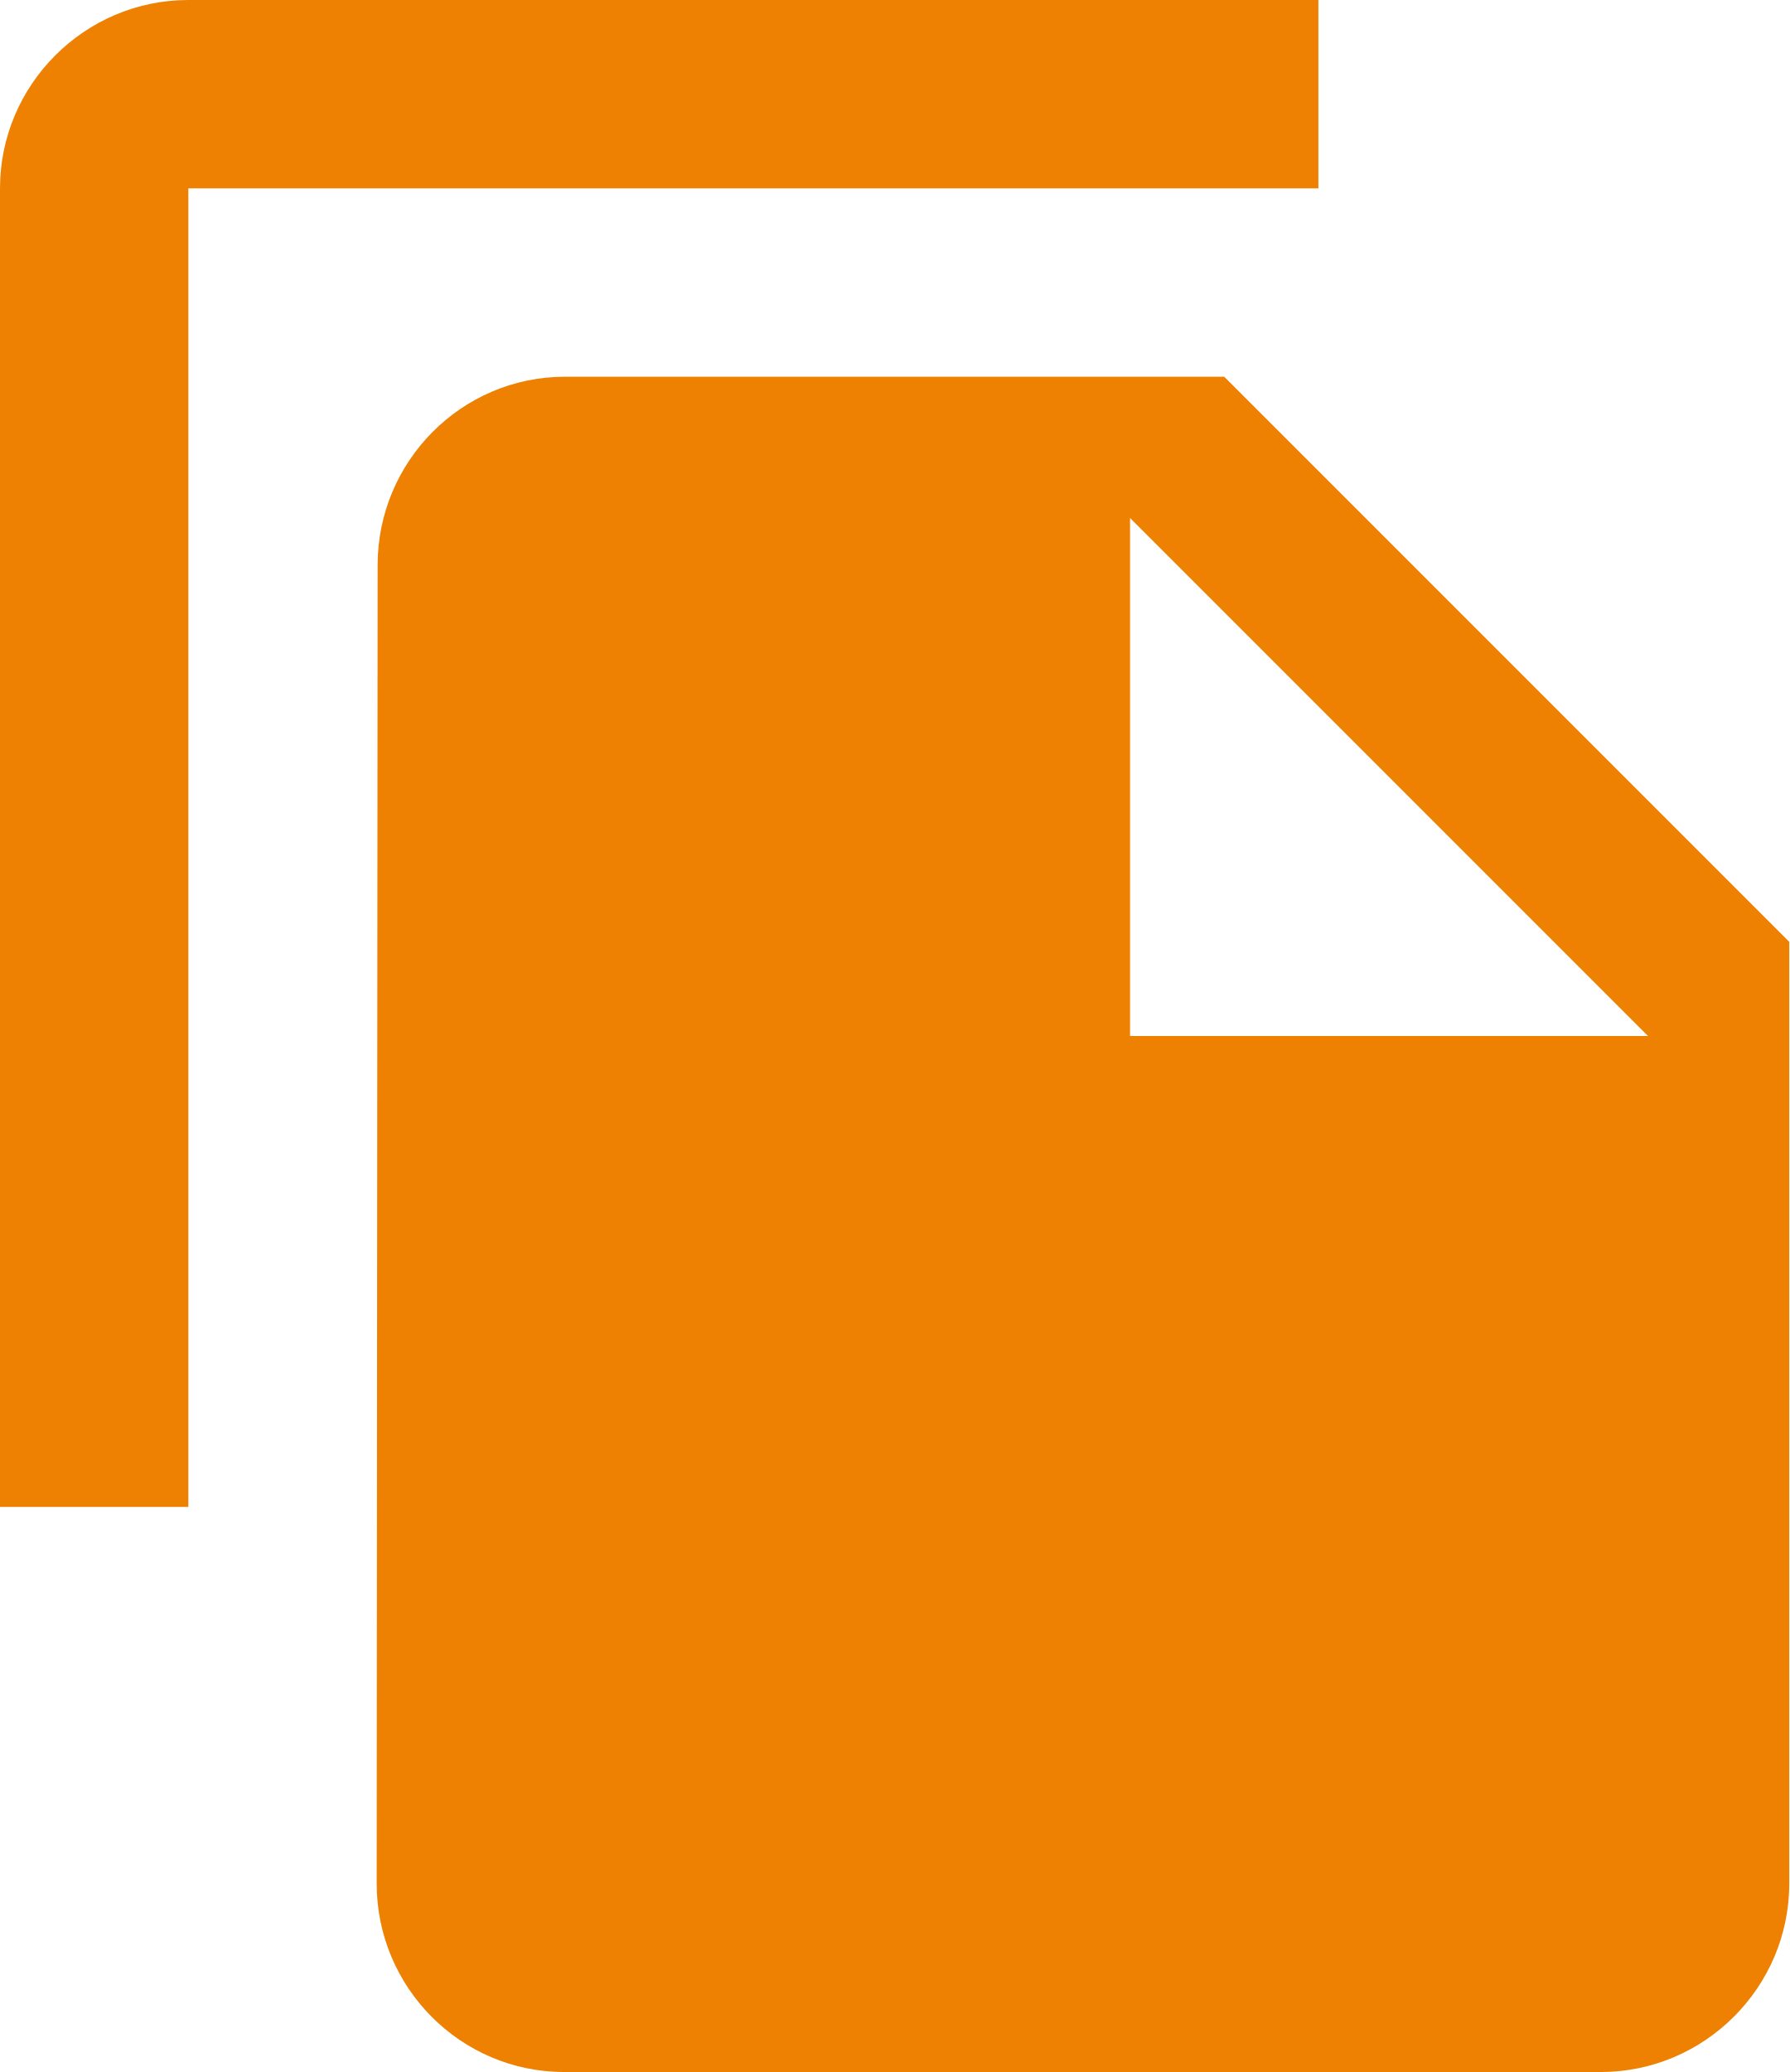
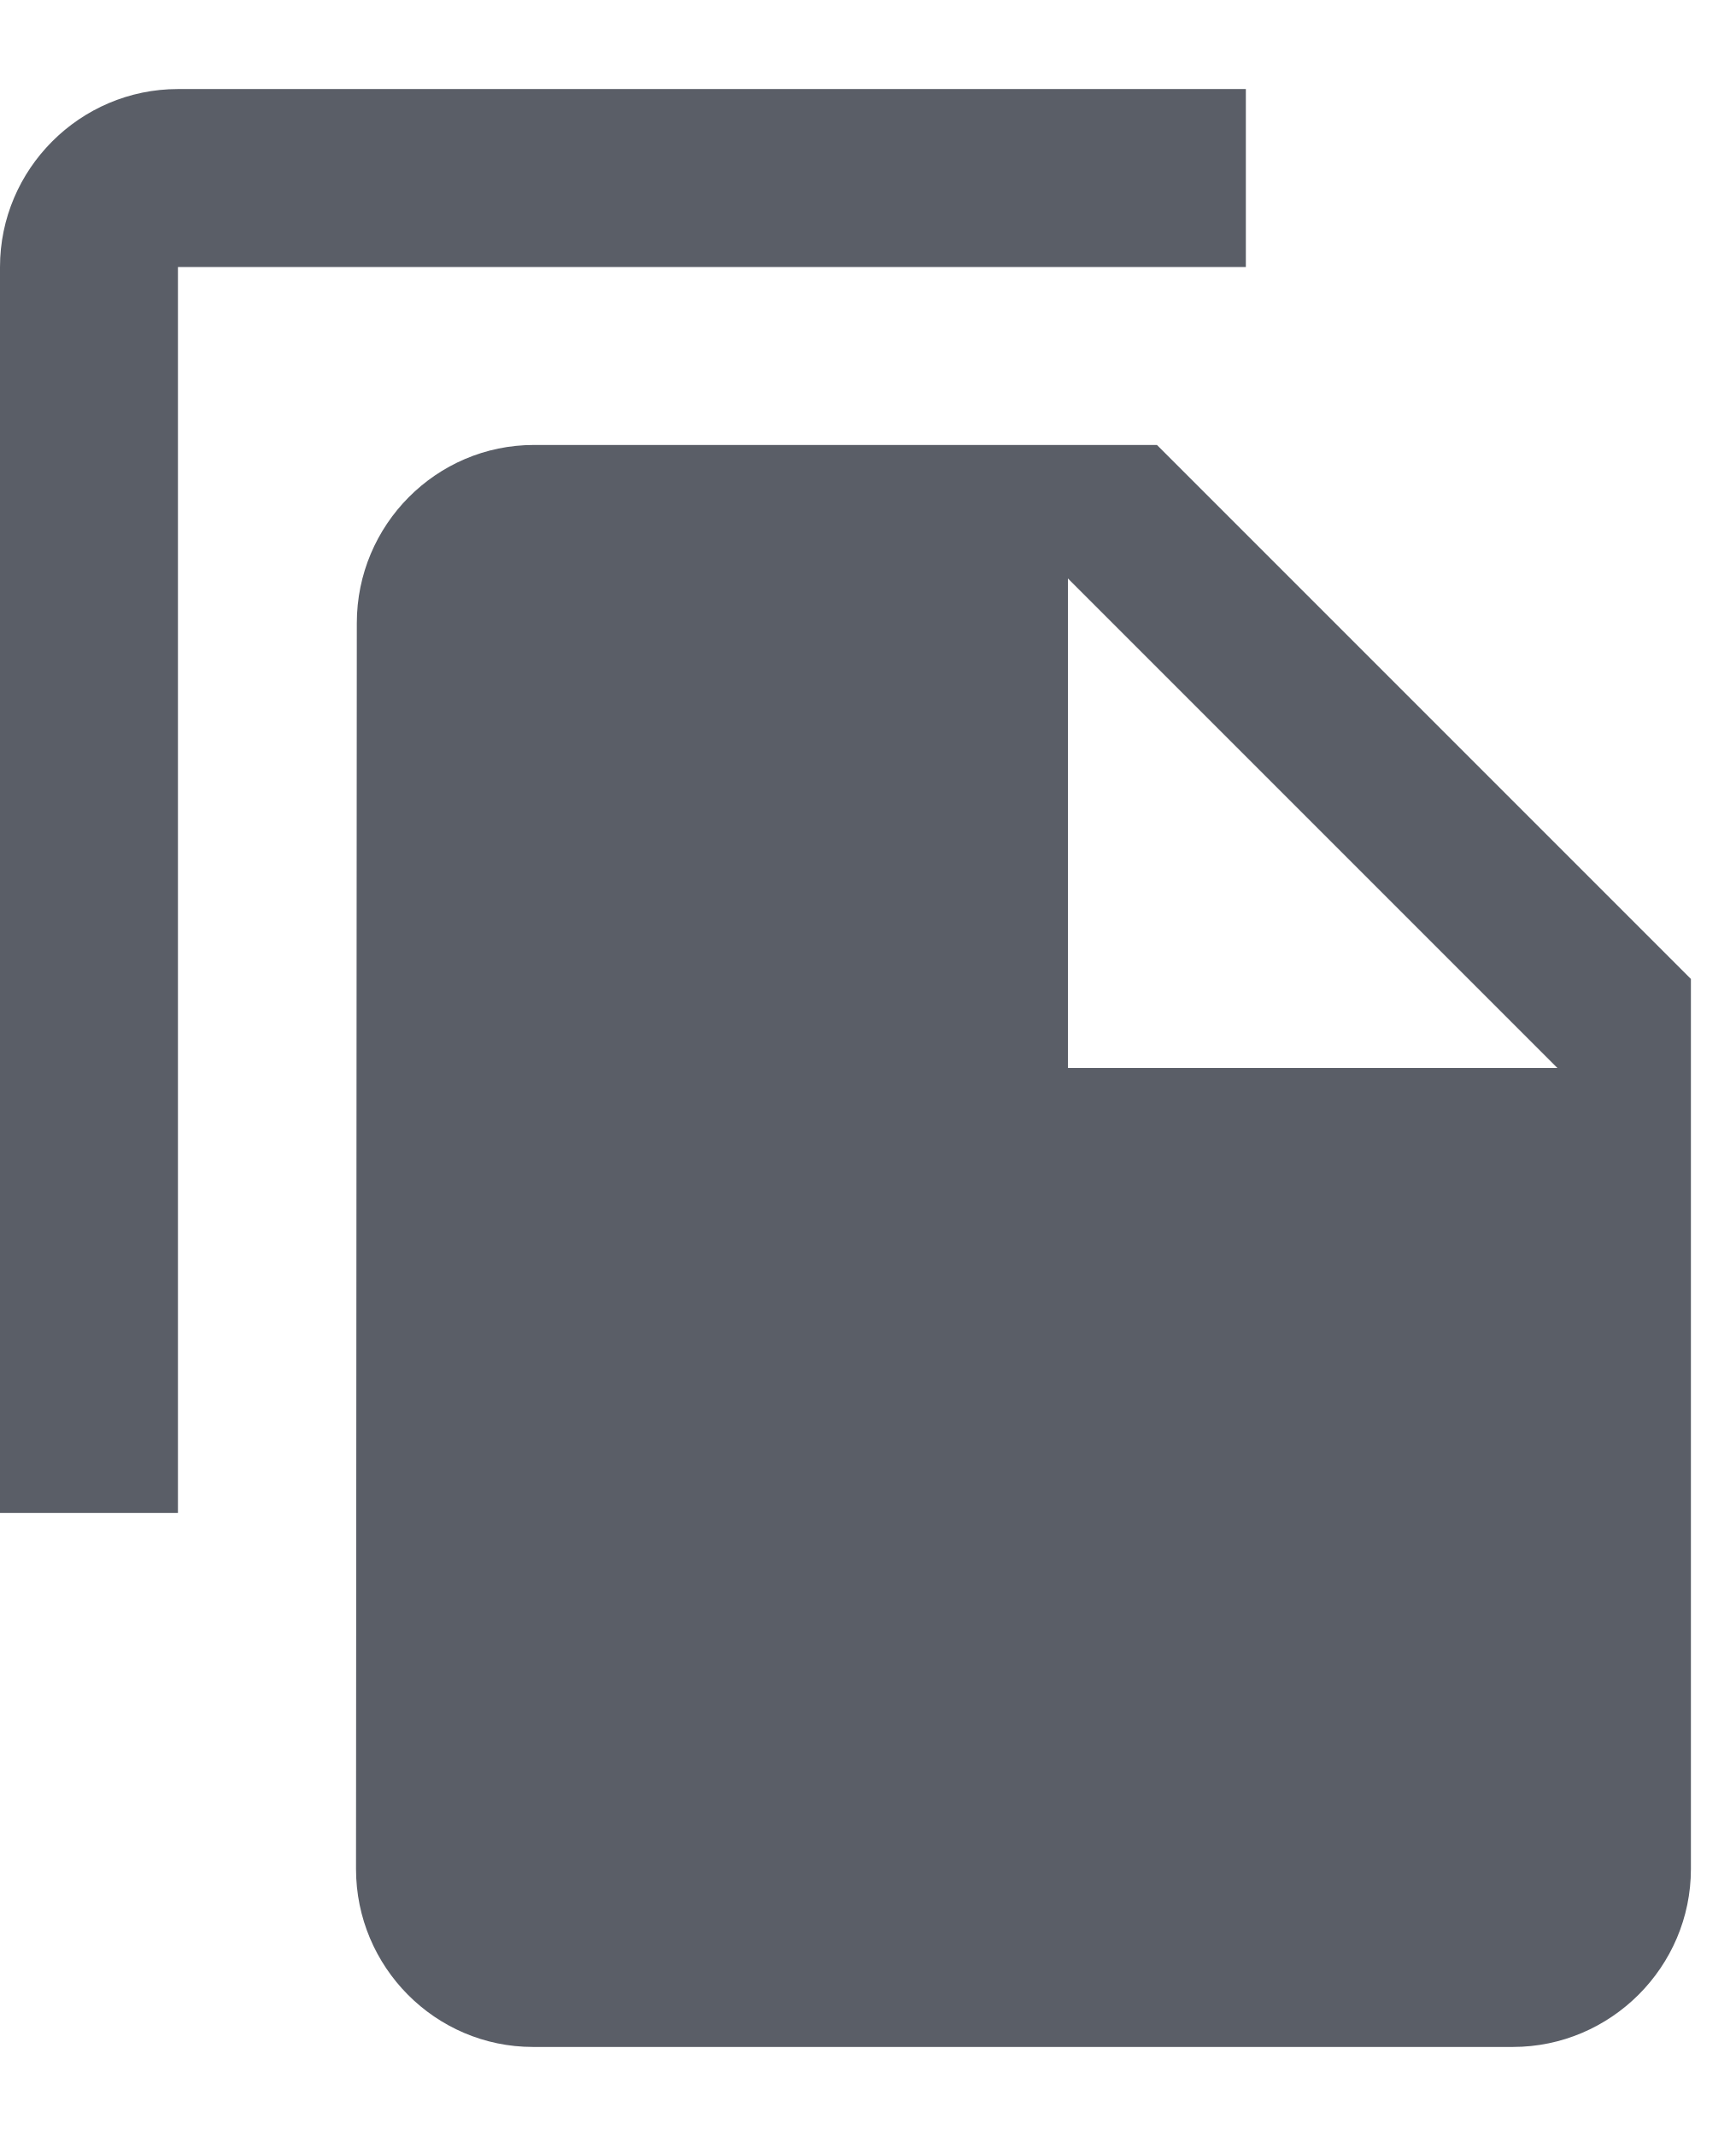
- <svg xmlns="http://www.w3.org/2000/svg" width="19px" height="22px" viewBox="0 0 19 22" version="1.1">
-   <defs />
-   <g id="Home-Swap-" stroke="none" stroke-width="1" fill="none" fill-rule="evenodd">
-     <g id="Swap--Broadcasted" transform="translate(-1007, -640)">
-       <g id="Group-8" transform="translate(558, 623)">
-         <g id="baseline-file_copy-24px" transform="translate(447, 16)">
-           <polygon id="Shape" points="0 0 24 0 24 24 0 24" />
-           <path d="M16,1 L4,1 C2.9,1 2,1.9 2,3 L2,17 L4,17 L4,3 L16,3 L16,1 Z M15,5 L21,11 L21,21 C21,22.1 20.1,23 19,23 L7.99,23 C6.89,23 6,22.1 6,21 L6.01,7 C6.01,5.9 6.9,5 8,5 L15,5 Z M14,12 L19.5,12 L14,6.5 L14,12 Z" id="Shape" fill="#EF8102" fill-rule="nonzero" />
-         </g>
-       </g>
-     </g>
+ <svg xmlns="http://www.w3.org/2000/svg" width="13" height="16" viewBox="0 0 13 16">
+   <g fill="none" fill-rule="evenodd">
+     <path d="M-2 0h16v16H-2z" />
+     <path fill="#5A5E67" fill-rule="nonzero" d="M9.333.667h-8C.6.667 0 1.267 0 2v9.333h1.333V2h8V.667zm-.666 2.666l4 4V14c0 .733-.6 1.333-1.334 1.333h-7.34c-.733 0-1.326-.6-1.326-1.333l.006-9.333c0-.734.594-1.334 1.327-1.334h4.667zM8 8h3.667L8 4.333V8z" />
  </g>
</svg>
